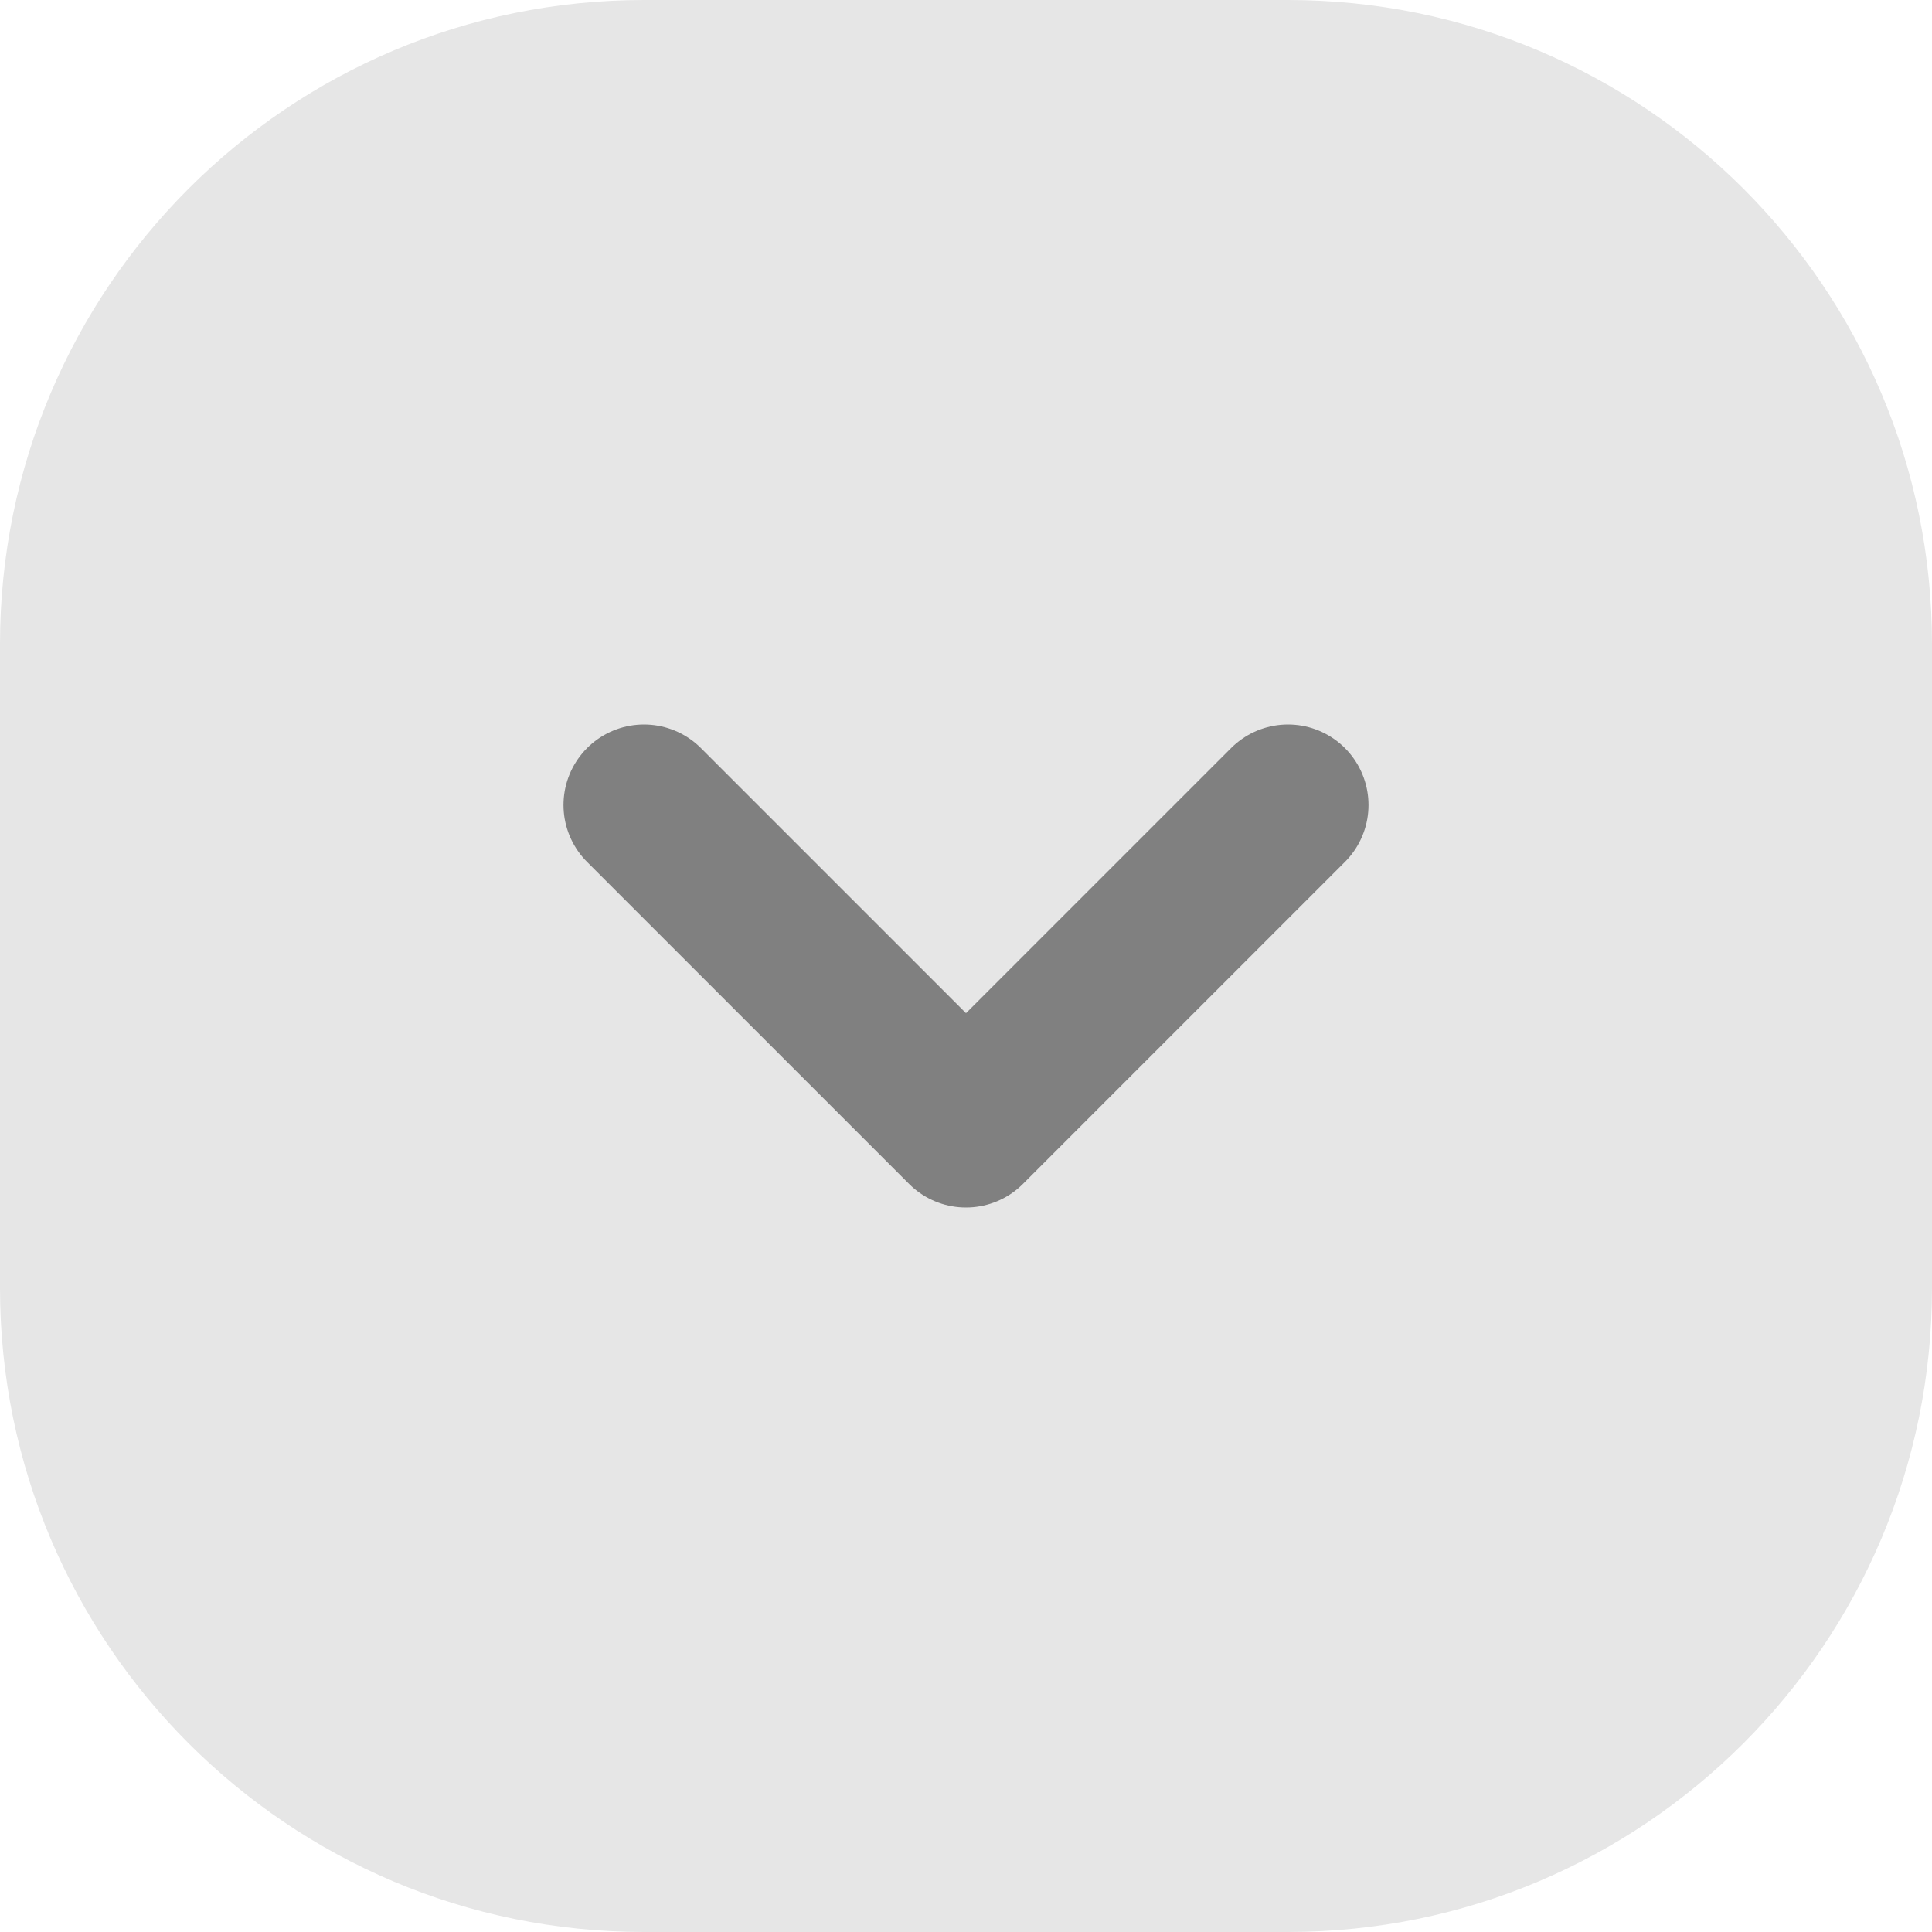
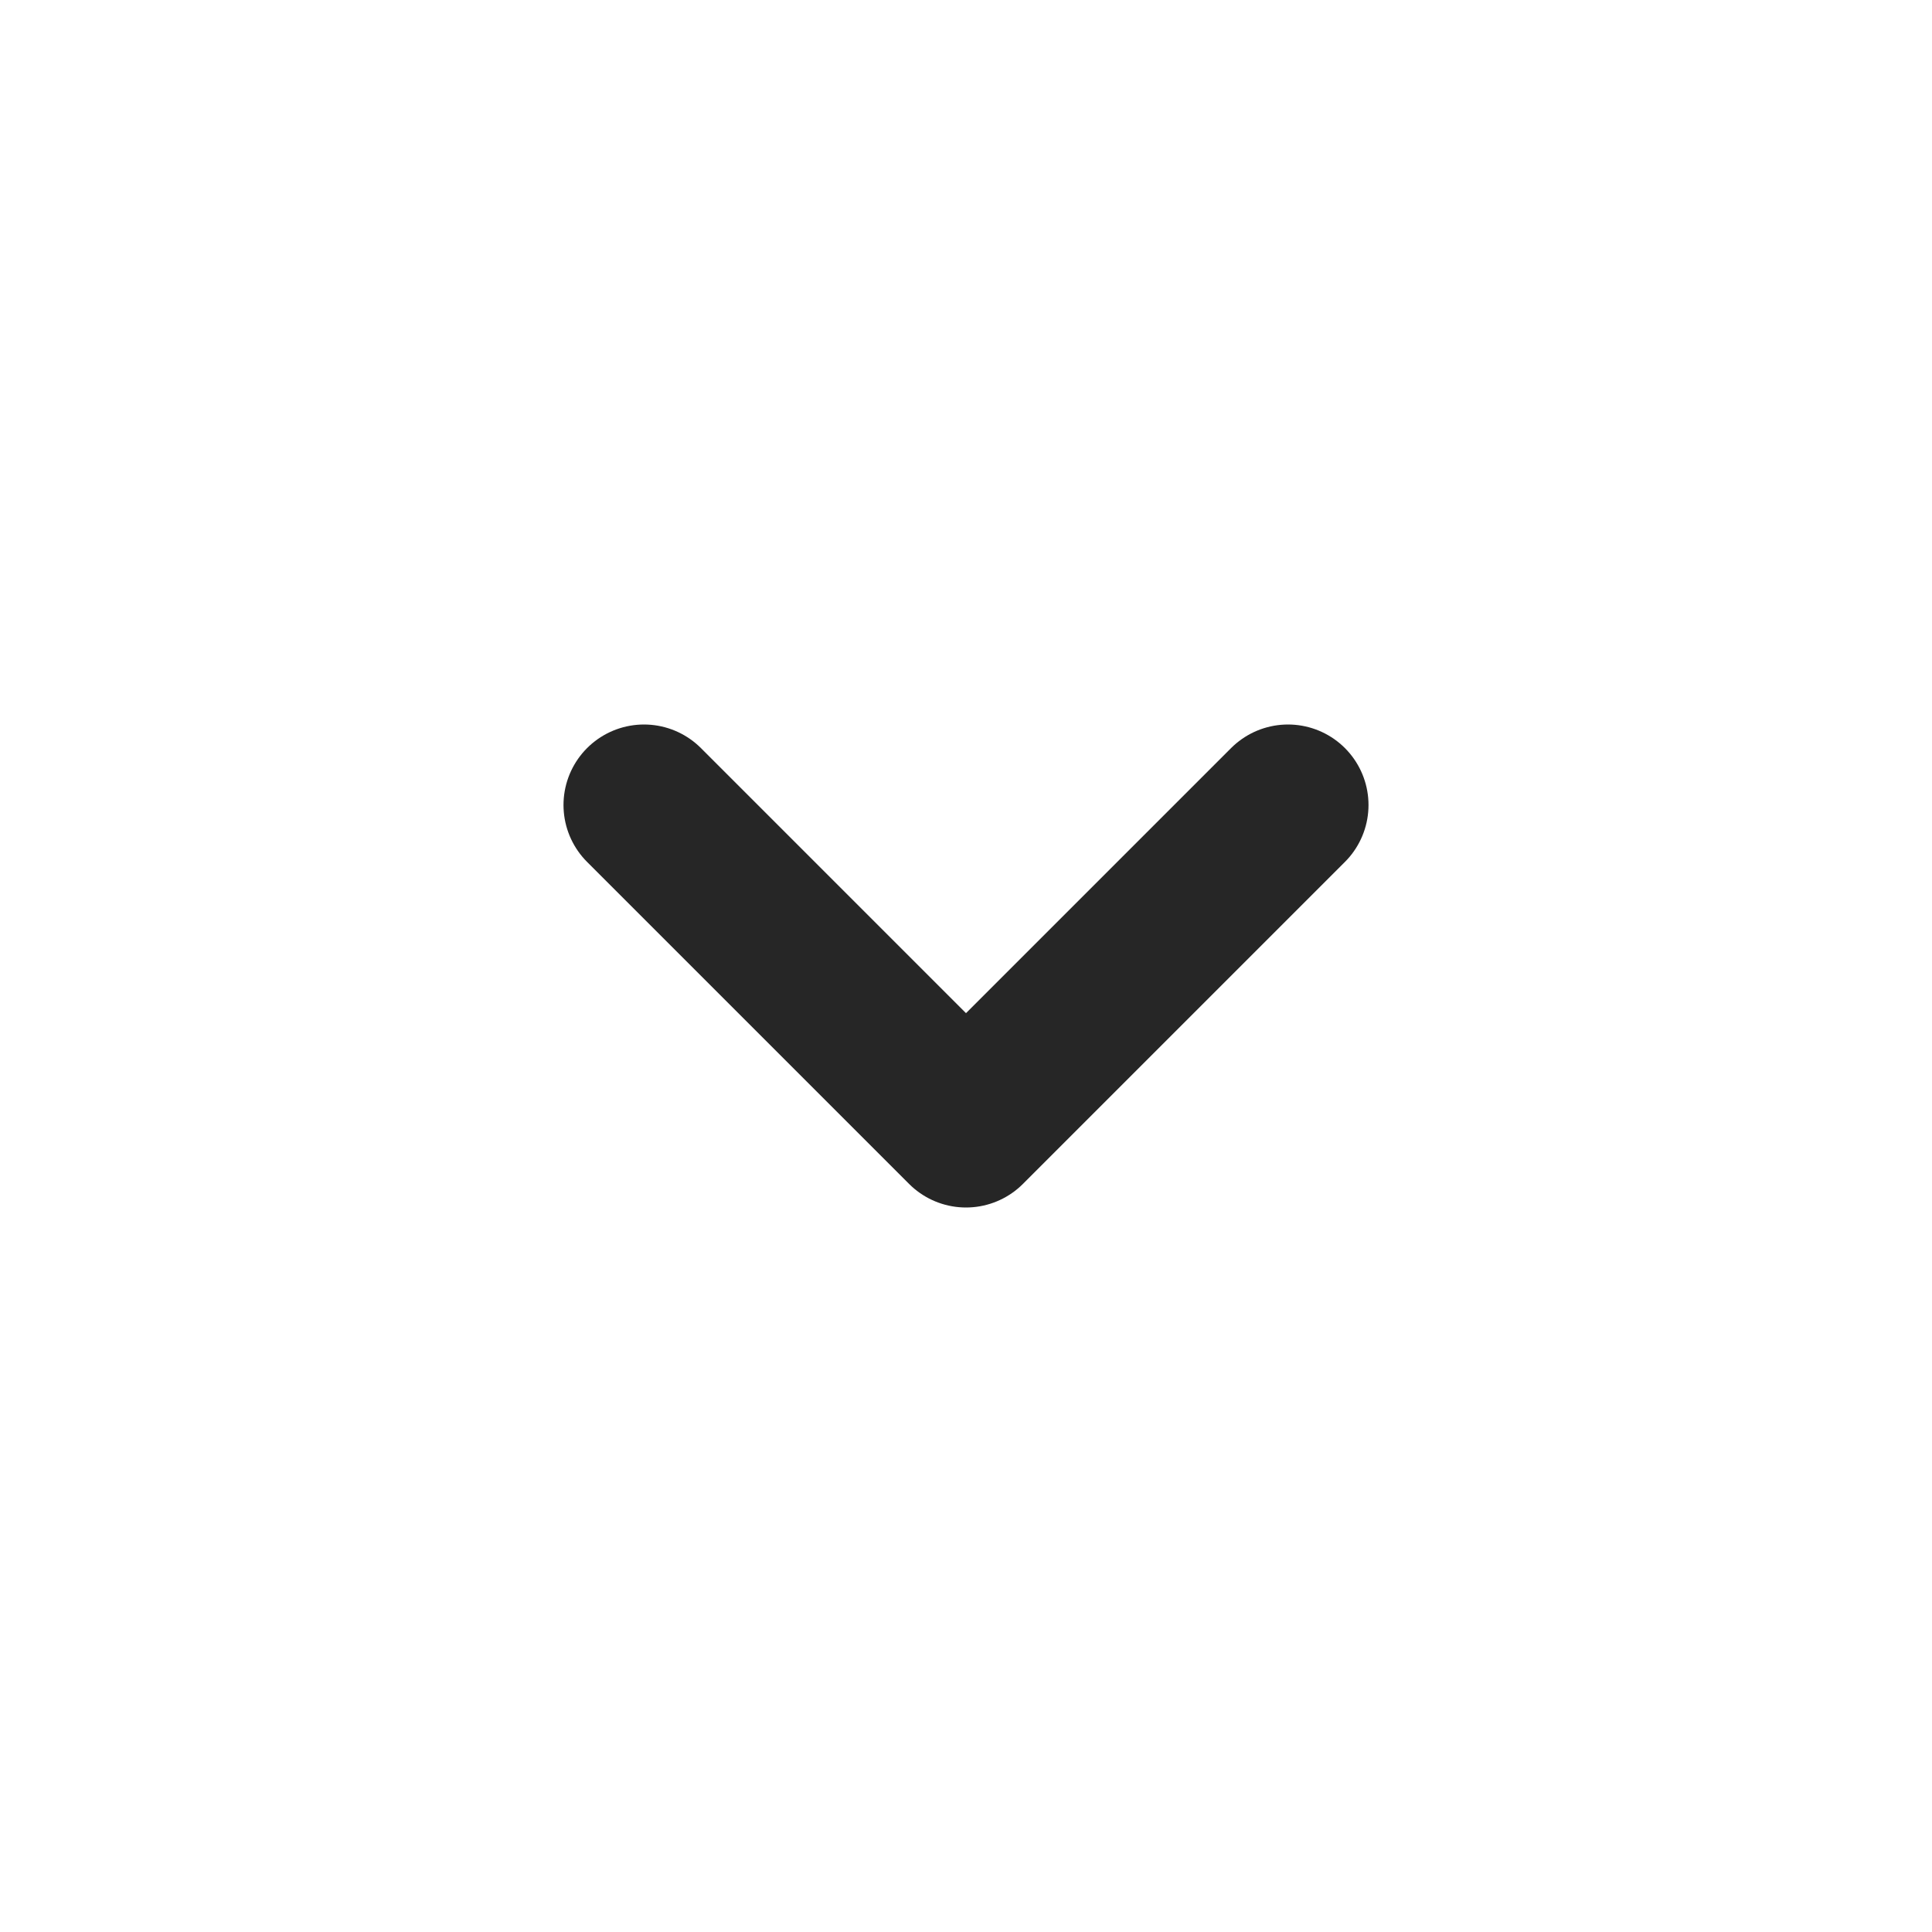
<svg xmlns="http://www.w3.org/2000/svg" width="24" height="24" viewBox="0 0 24 24" fill="none">
-   <rect width="24" height="24" rx="8" fill="#E6E6E6" />
-   <path d="M8 10L12 14L16 10" stroke="#808080" stroke-width="2" stroke-linecap="round" stroke-linejoin="round" />
+   <path d="M8 10L12 14L16 10" stroke="#262626" stroke-width="2" stroke-linecap="round" stroke-linejoin="round" />
</svg>
